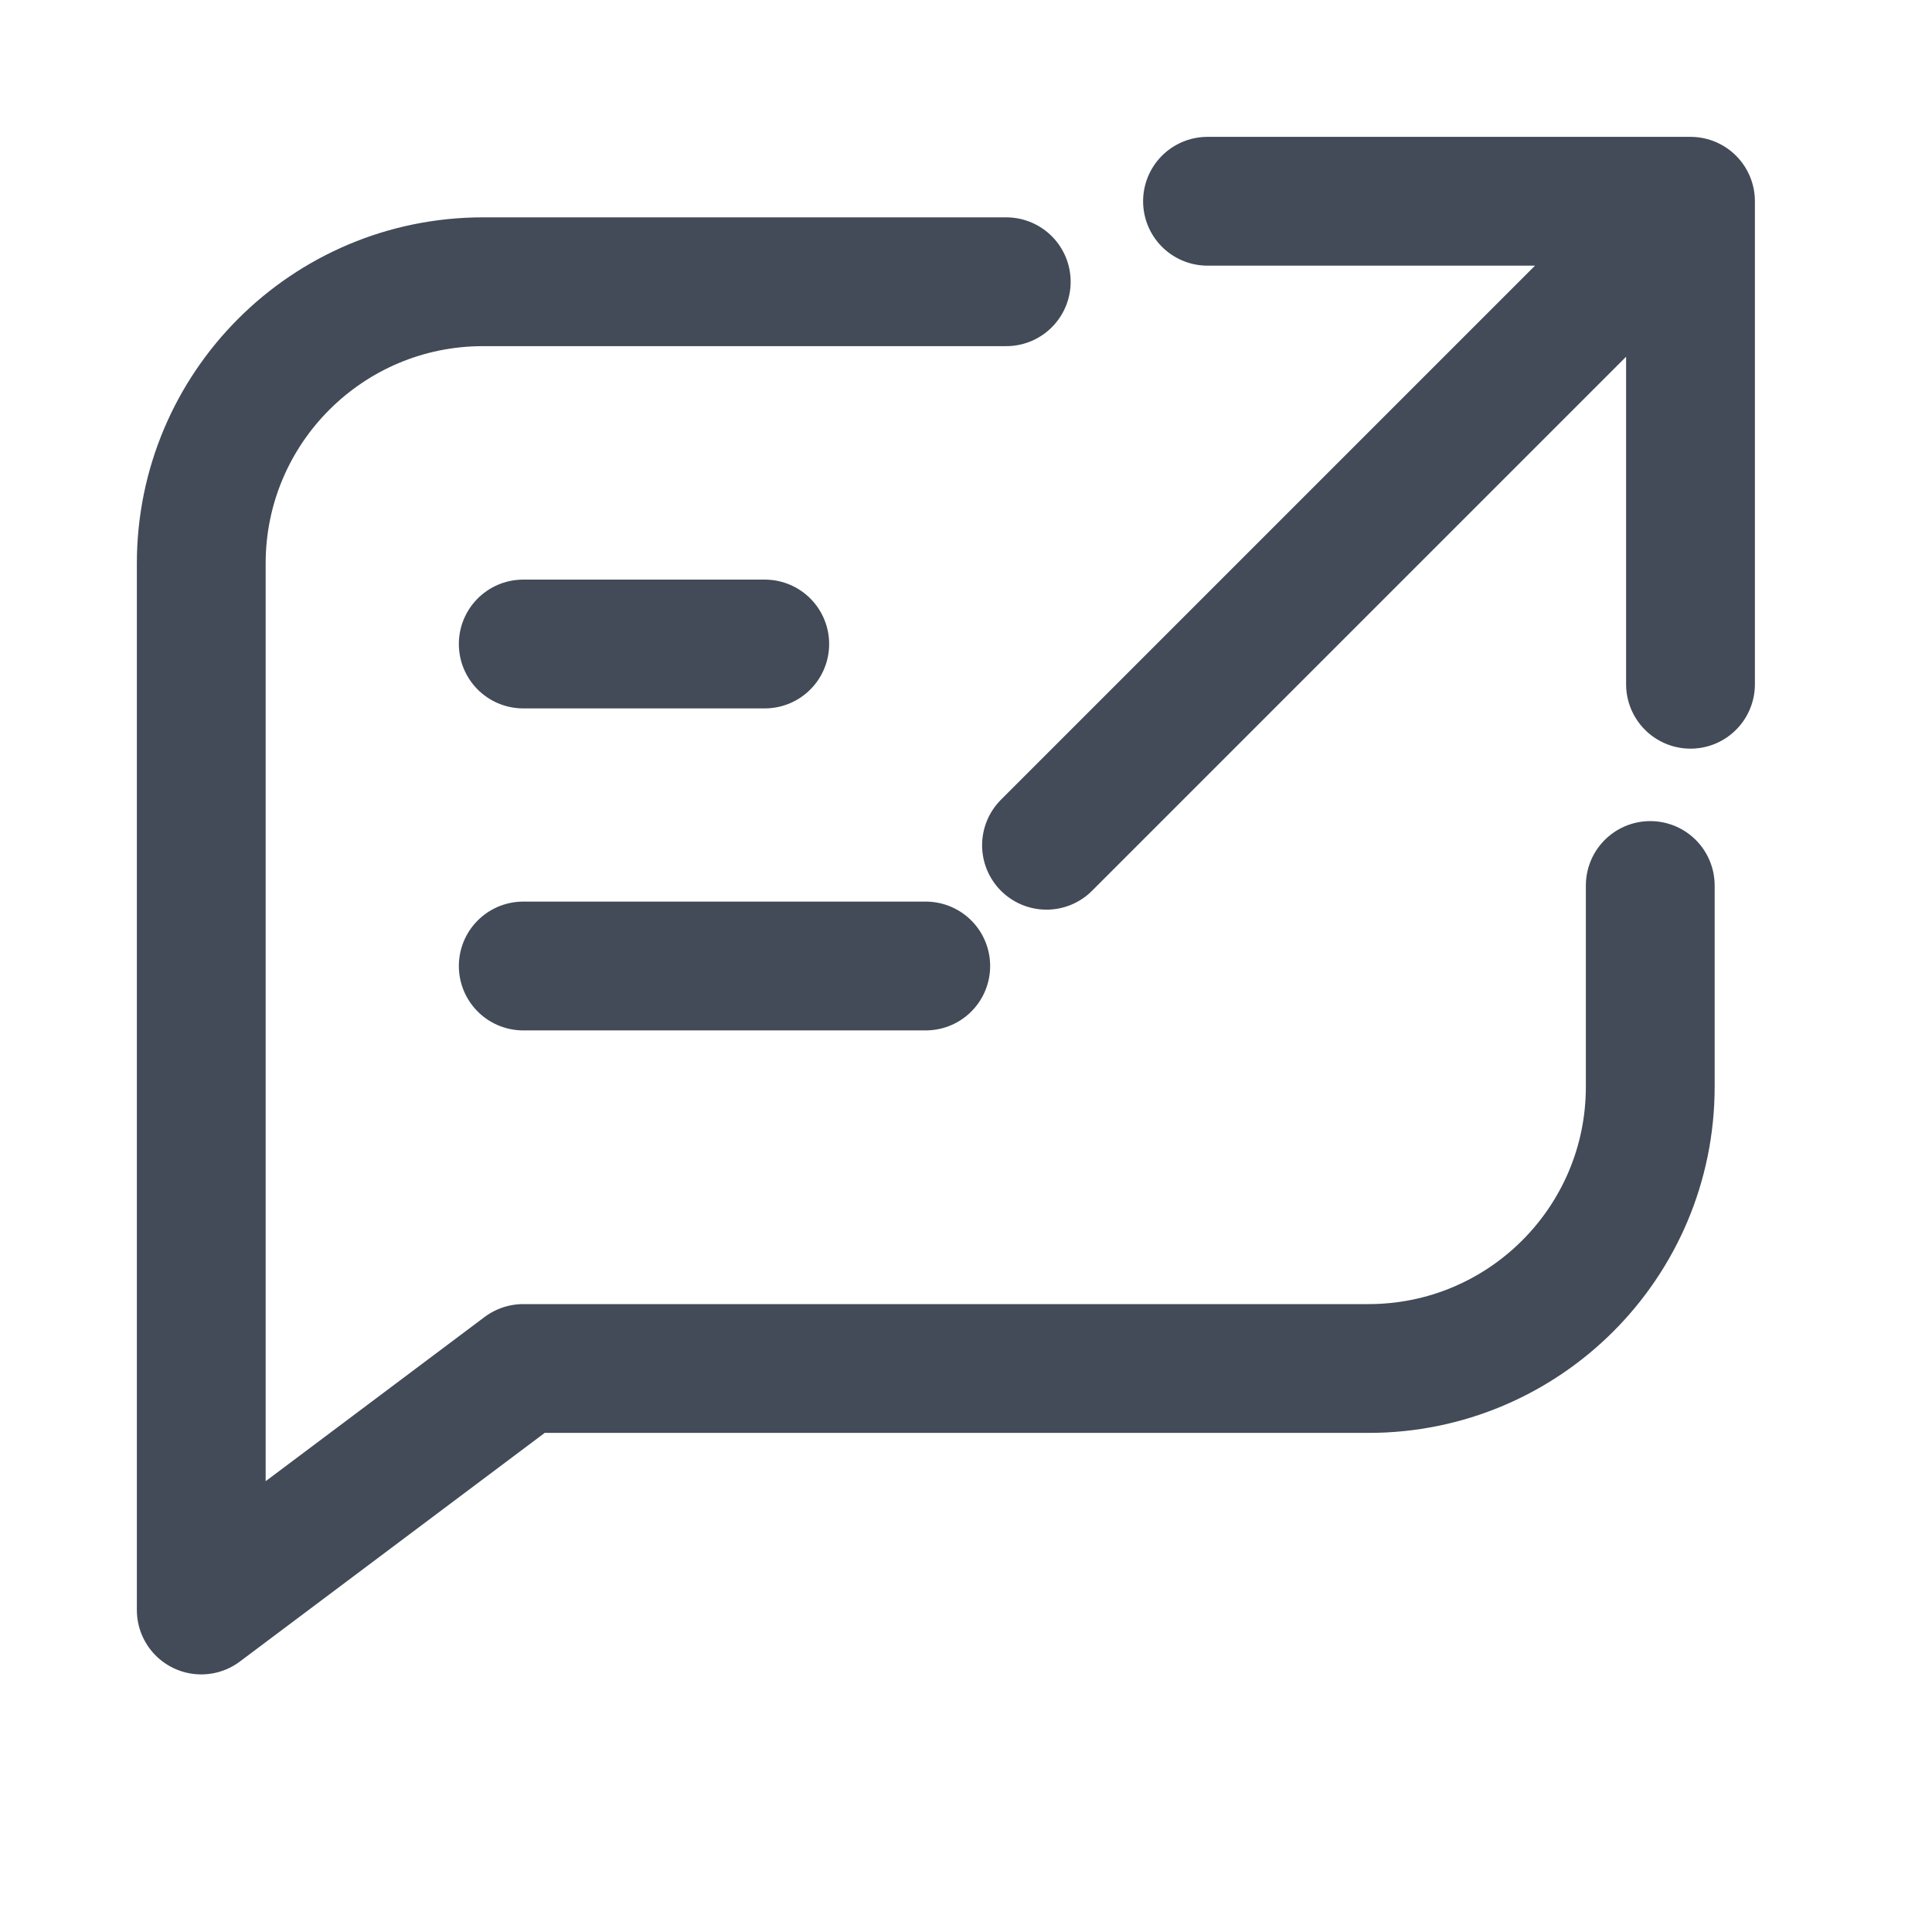
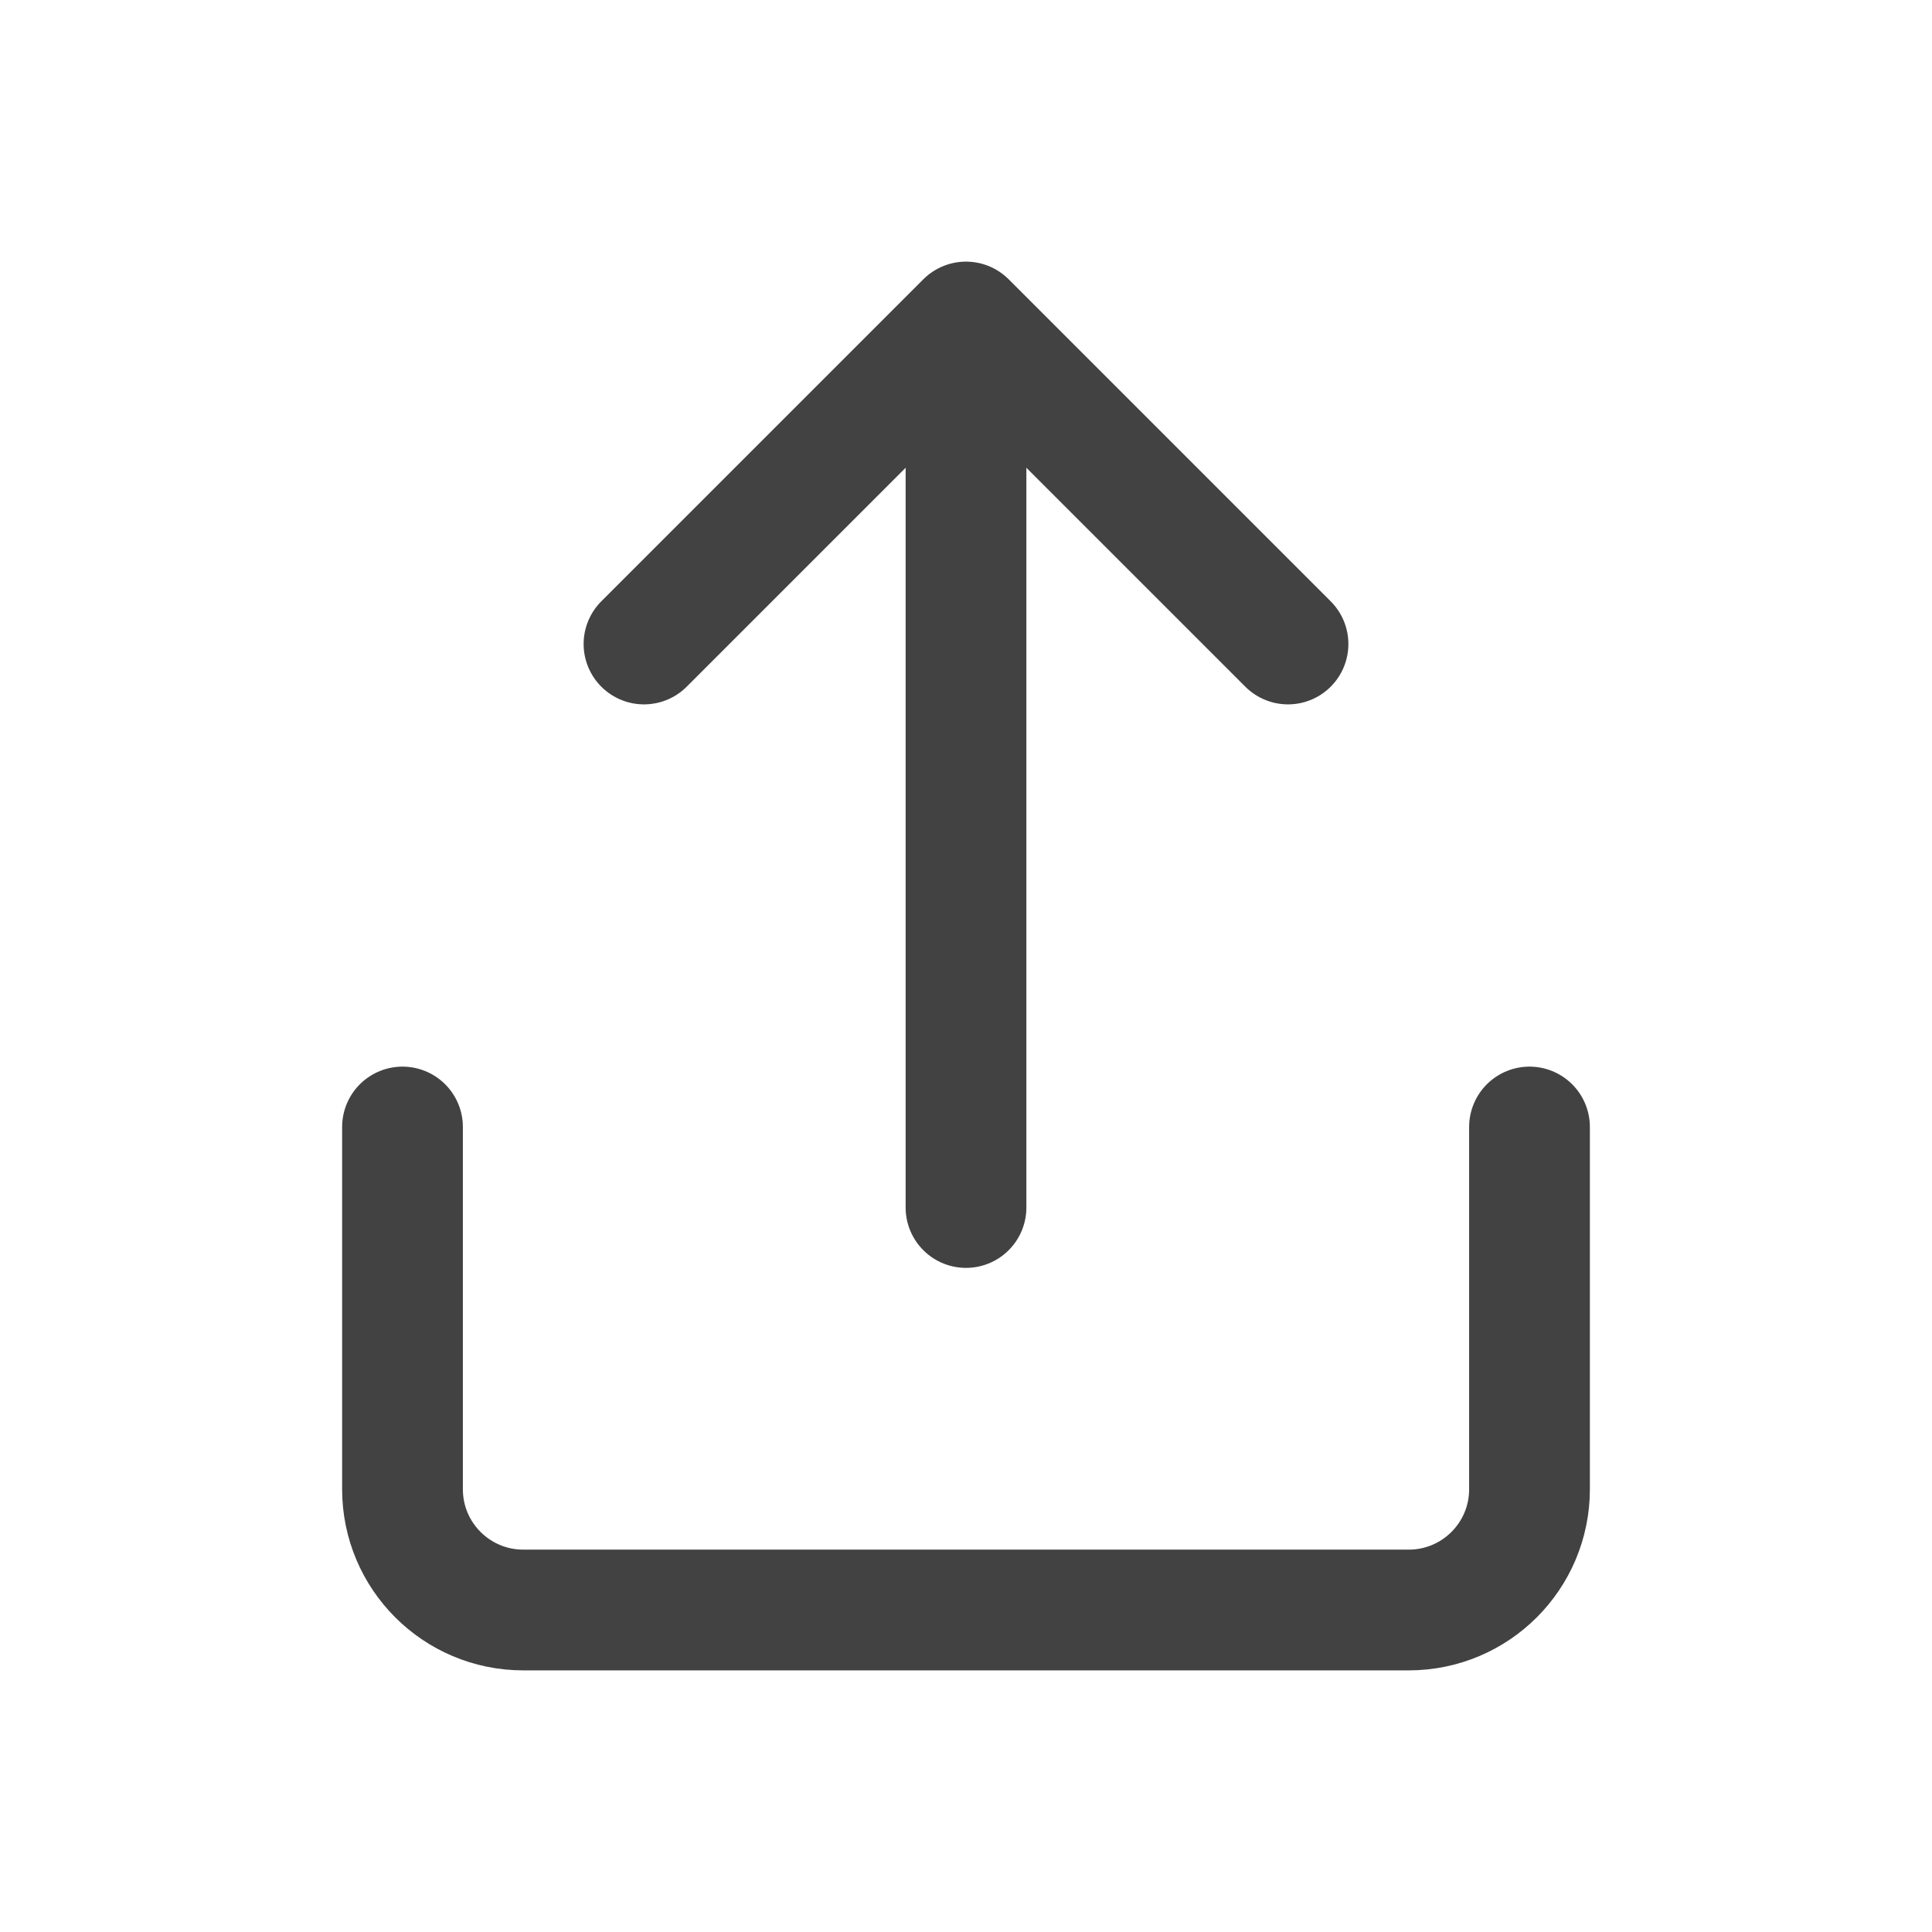
- <svg xmlns="http://www.w3.org/2000/svg" width="24" height="24" viewBox="0 0 24 24" fill="none" stroke="#424B57" stroke-width="1.6" stroke-linecap="round" stroke-linejoin="round">
-   <path d="M12.5 3.5H6a3.5 3.5 0 0 0-3.5 3.5V20l4-3H17a3.5 3.5 0 0 0 3.5-3.5V11" />
-   <path d="M13 10.5 21 2.5m-6 0h6v6M6.5 8h3M6.5 12h5" />
+ <svg xmlns="http://www.w3.org/2000/svg" width="24" height="24" viewBox="0 0 24 24" fill="none" stroke="#424242" stroke-width="1.5" stroke-linecap="round" stroke-linejoin="round">
+   <path d="M5 14v4.5A1.5 1.5 0 0 0 6.5 20h11a1.5 1.5 0 0 0 1.5-1.5V14M12 15V4m-4 4 4-4 4 4" />
</svg>
